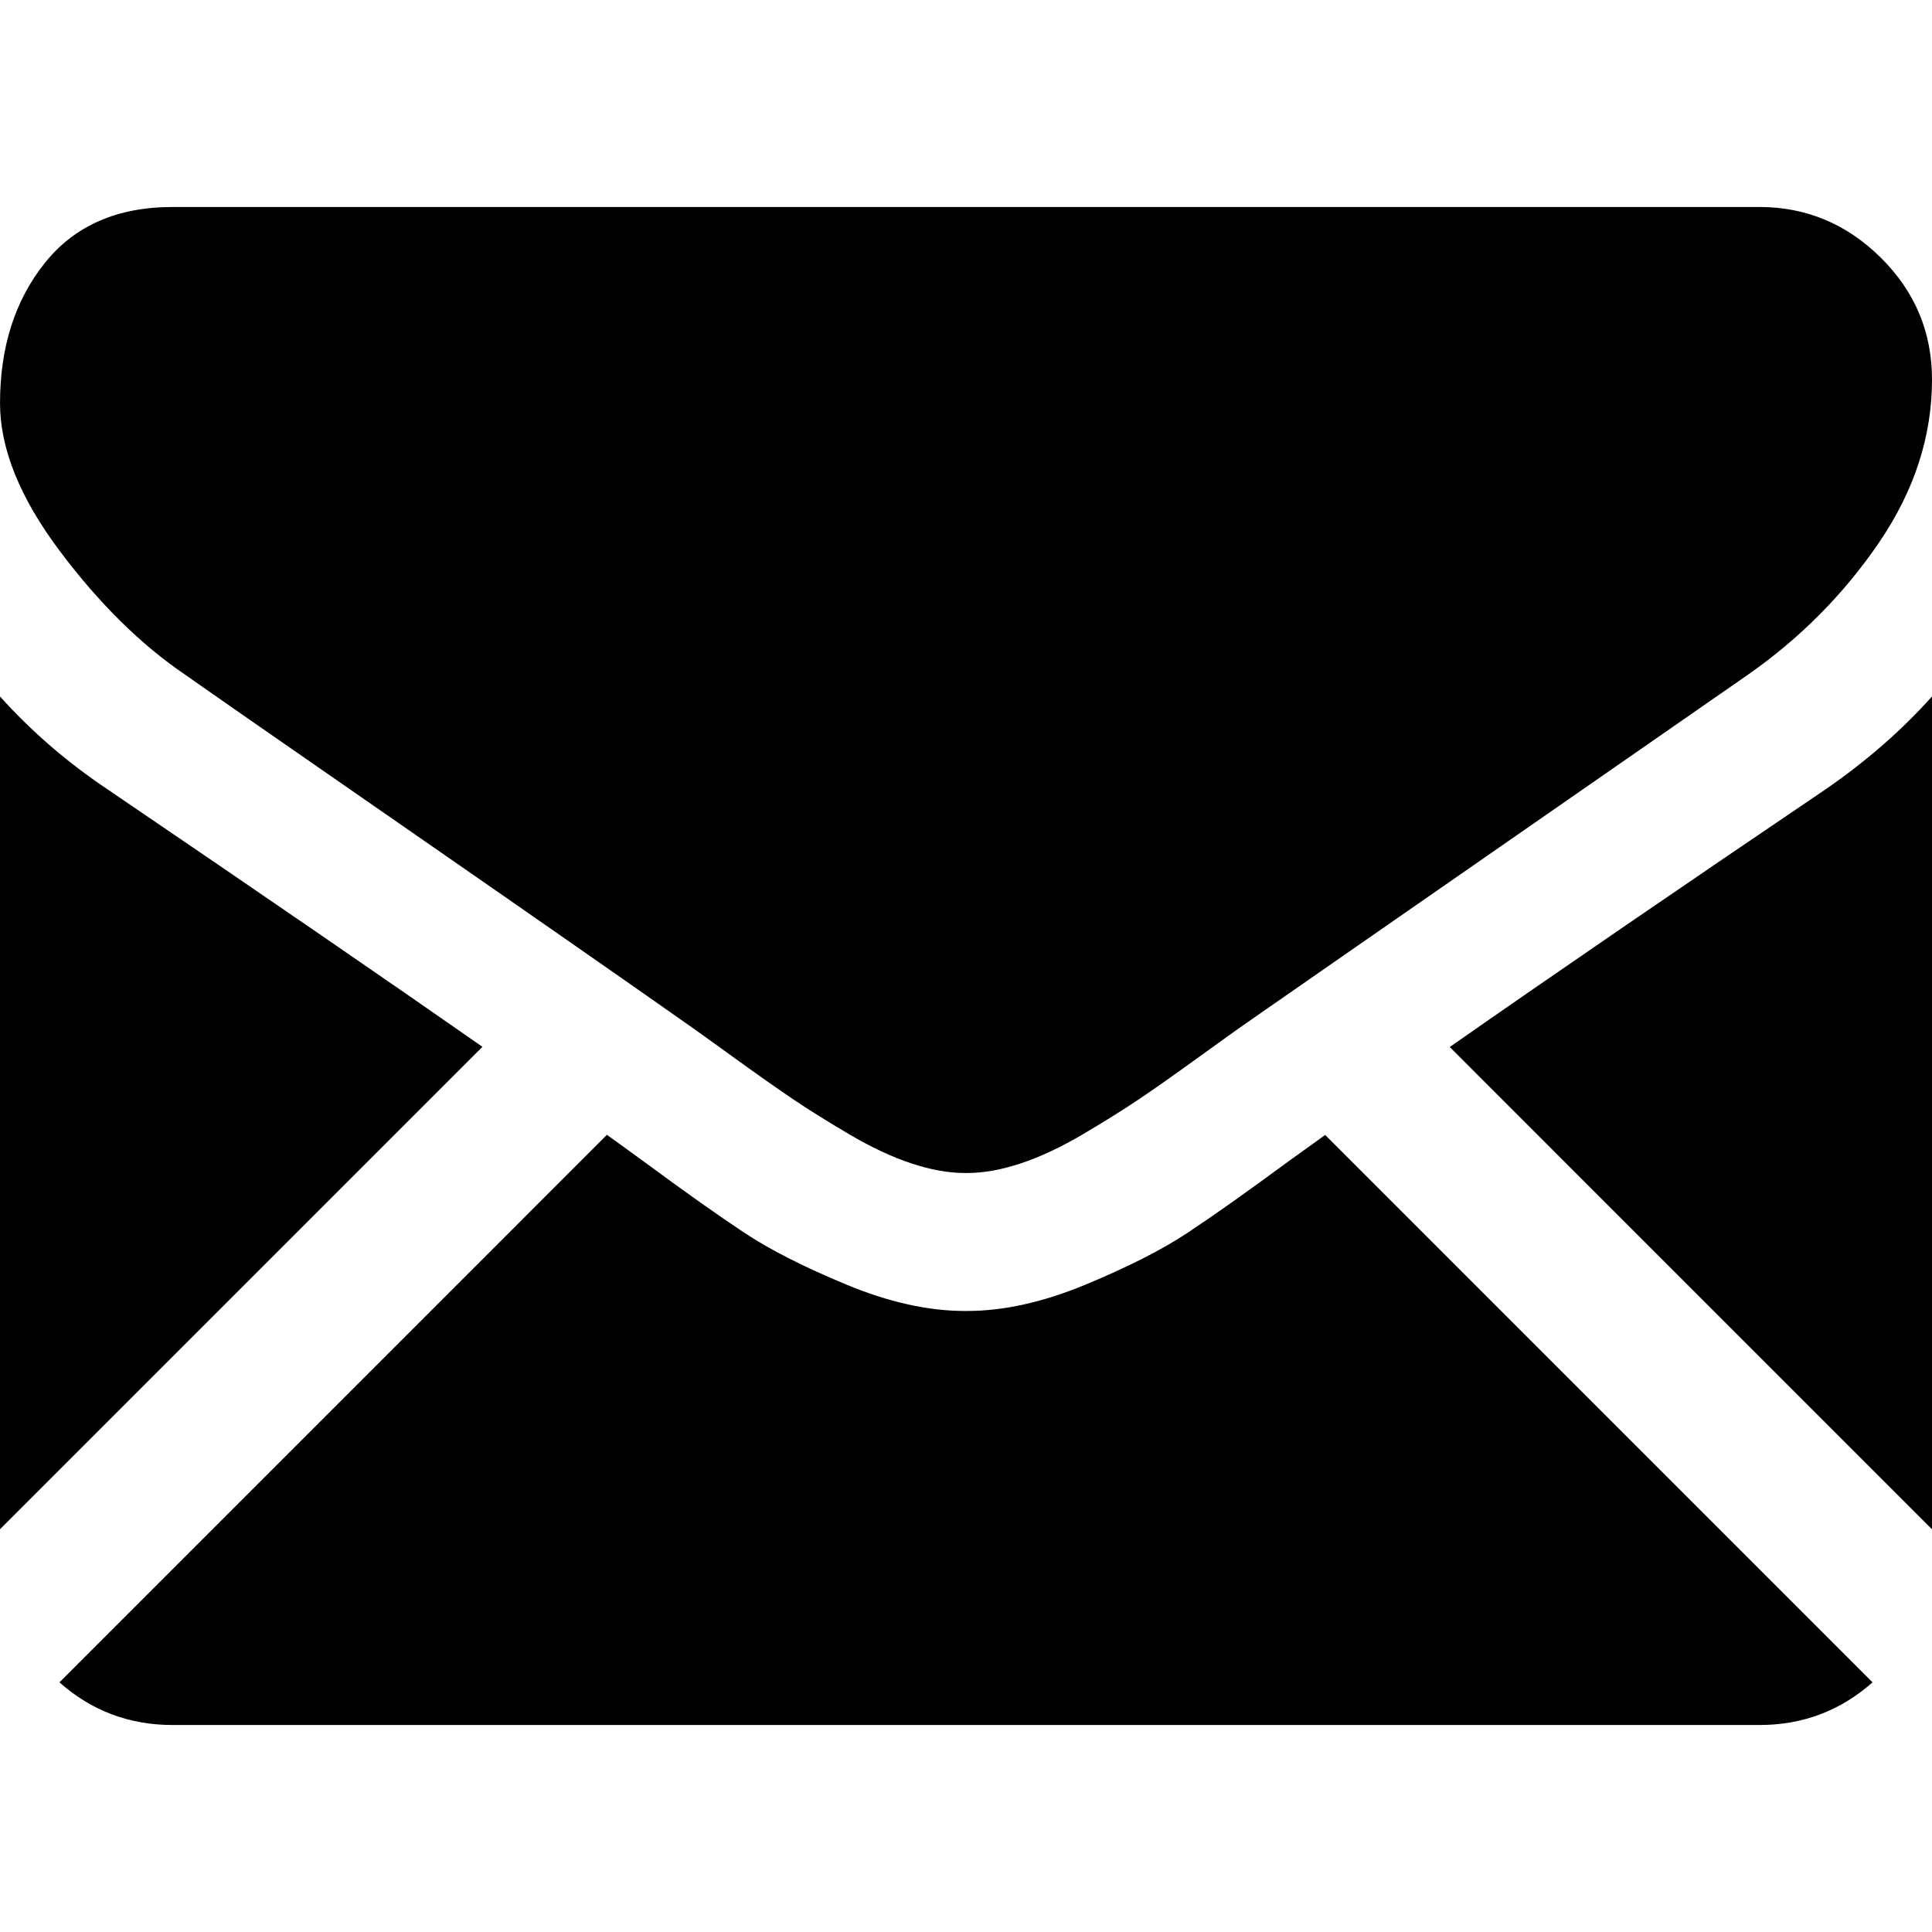
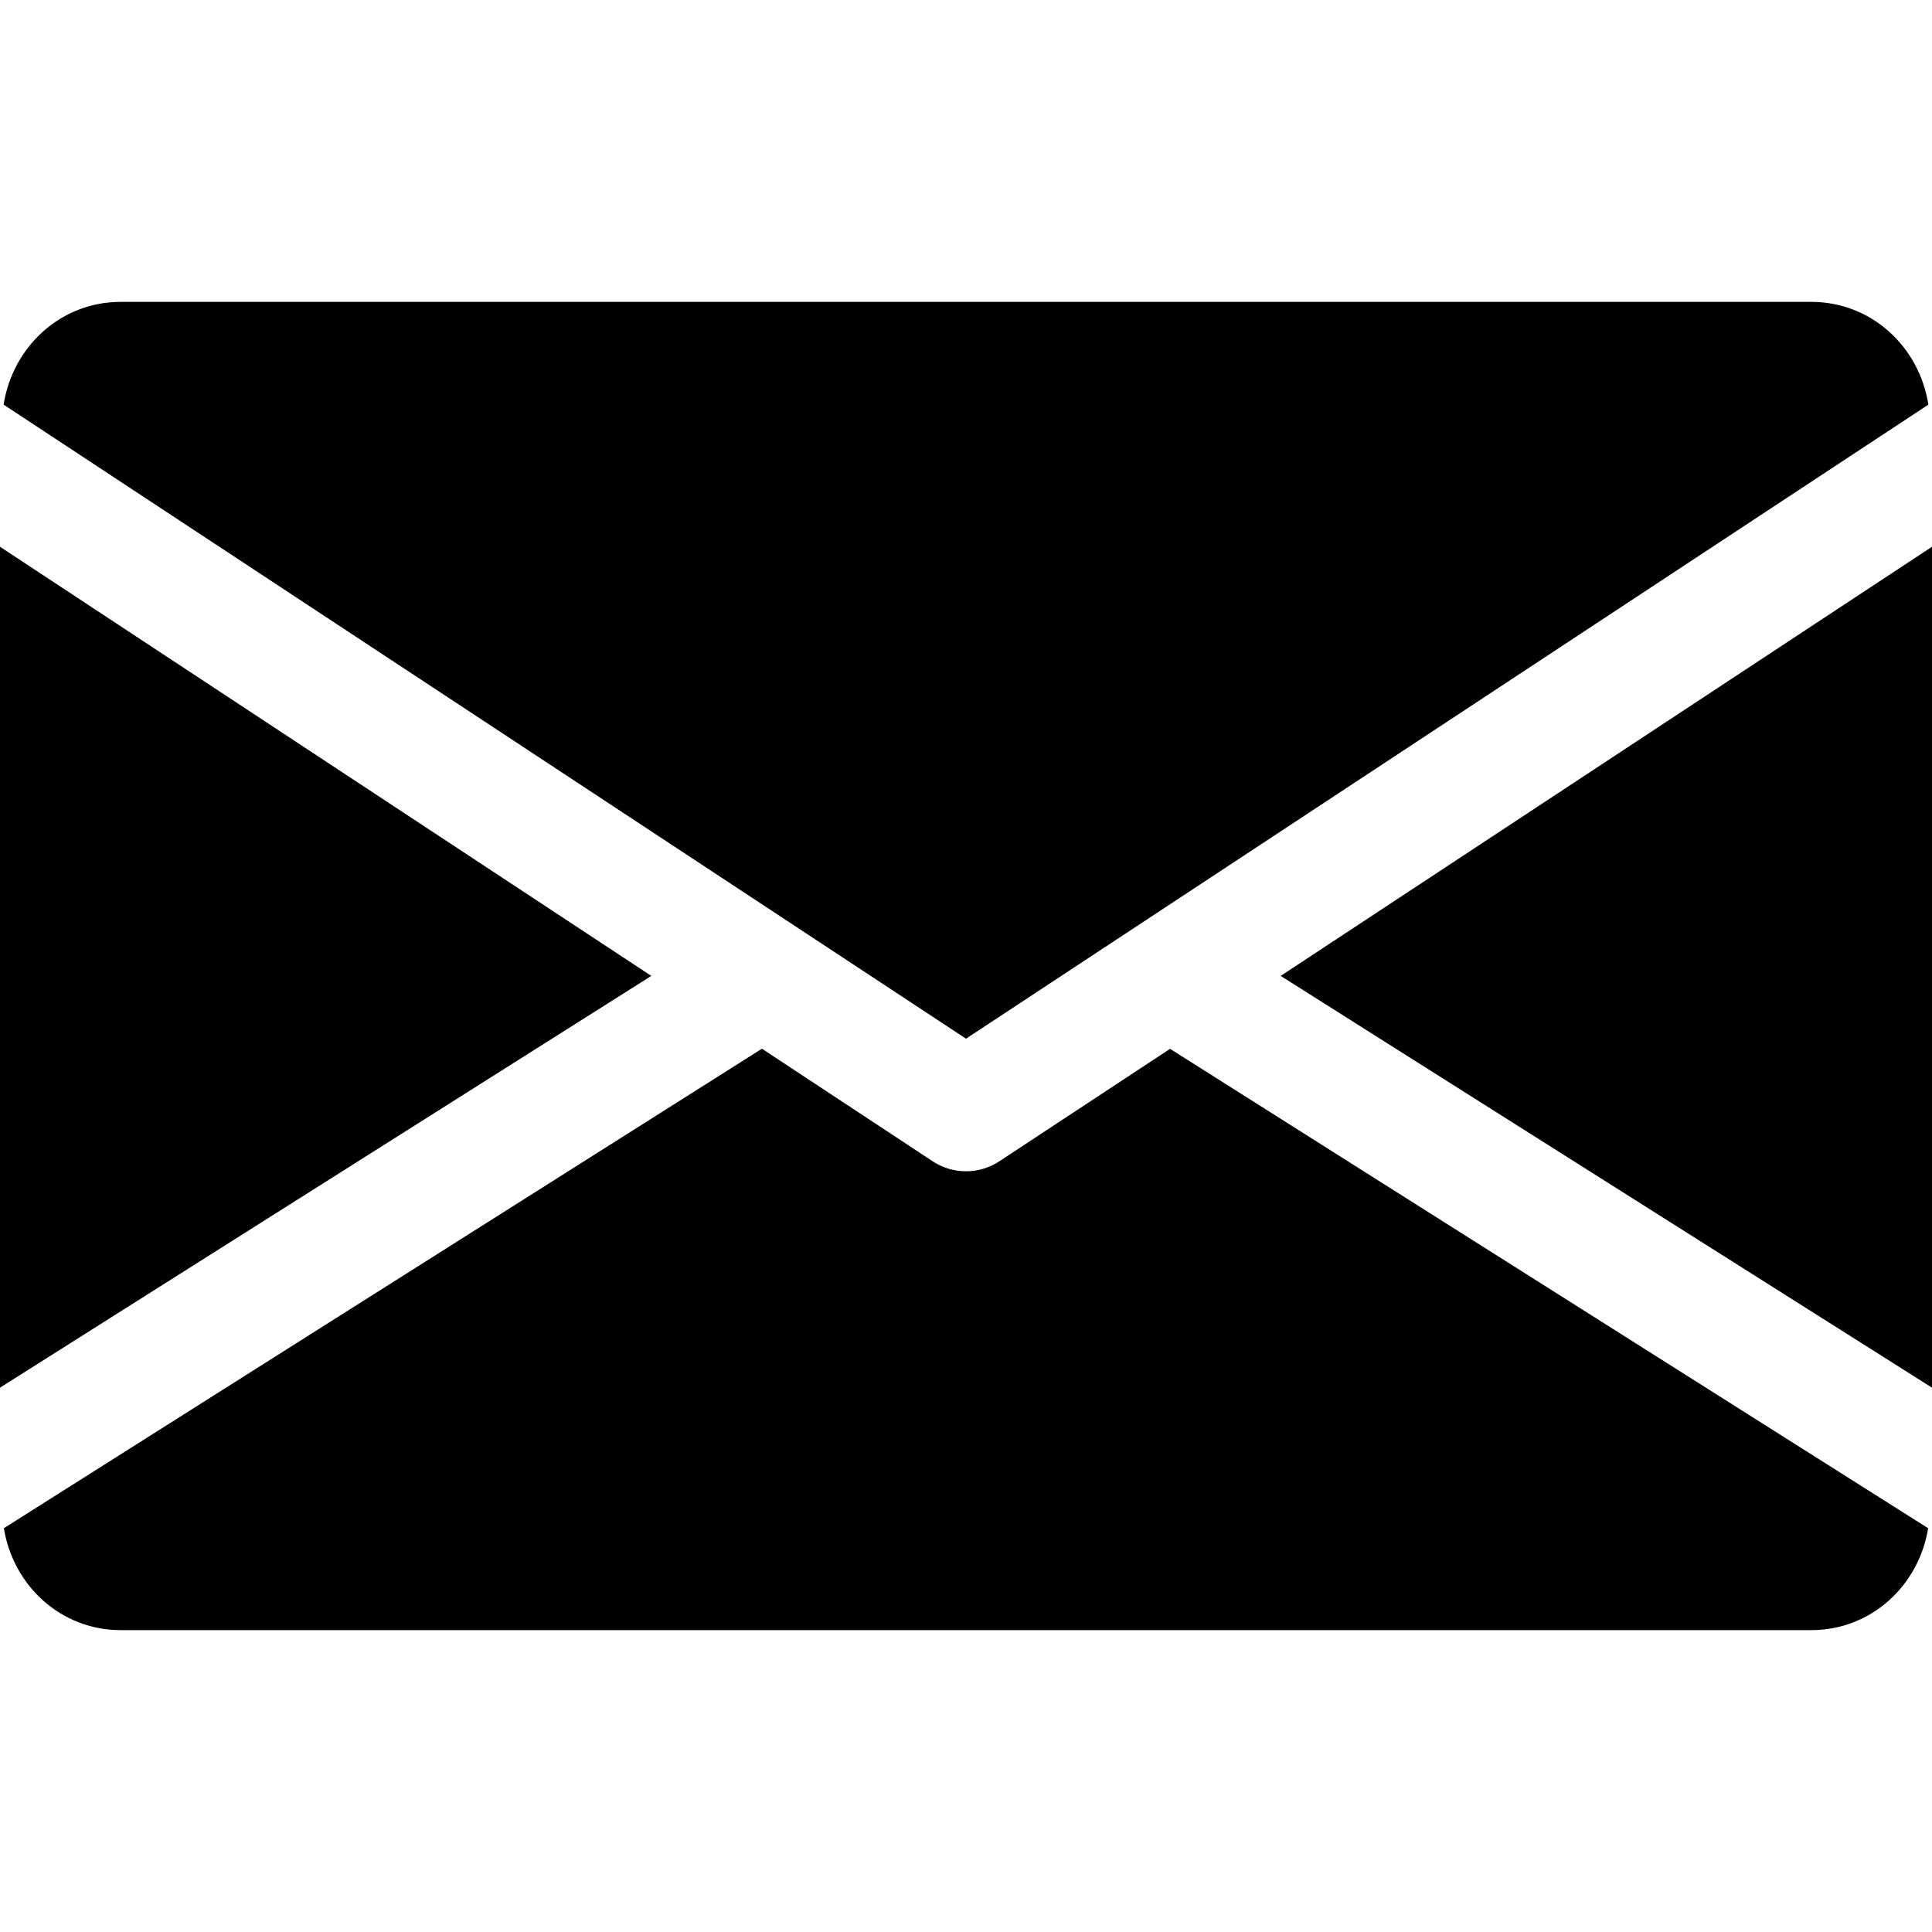
- <svg xmlns="http://www.w3.org/2000/svg" version="1.1" id="Capa_1" x="0px" y="0px" width="550.795px" height="550.795px" viewBox="0 0 550.795 550.795" style="enable-background:new 0 0 550.795 550.795;" xml:space="preserve">
+ <svg xmlns="http://www.w3.org/2000/svg" version="1.1" id="Capa_1" x="0px" y="0px" viewBox="0 0 512 512" style="enable-background:new 0 0 512 512;" xml:space="preserve">
  <g>
    <g>
-       <path d="M501.613,491.782c12.381,0,23.109-4.088,32.229-12.16L377.793,323.567c-3.744,2.681-7.373,5.288-10.801,7.767    c-11.678,8.604-21.156,15.318-28.434,20.129c-7.277,4.822-16.959,9.737-29.045,14.755c-12.094,5.024-23.361,7.528-33.813,7.528    h-0.306h-0.306c-10.453,0-21.72-2.503-33.813-7.528c-12.093-5.018-21.775-9.933-29.045-14.755    c-7.277-4.811-16.75-11.524-28.434-20.129c-3.256-2.387-6.867-5.006-10.771-7.809L16.946,479.622    c9.119,8.072,19.854,12.16,32.234,12.16H501.613z" />
-       <path d="M31.047,225.299C19.37,217.514,9.015,208.598,0,198.555V435.98l137.541-137.541    C110.025,279.229,74.572,254.877,31.047,225.299z" />
-       <path d="M520.059,225.299c-41.865,28.336-77.447,52.73-106.75,73.195l137.486,137.492V198.555    C541.98,208.396,531.736,217.306,520.059,225.299z" />
-       <path d="M501.613,59.013H49.181c-15.784,0-27.919,5.33-36.42,15.979C4.253,85.646,0.006,98.97,0.006,114.949    c0,12.907,5.636,26.892,16.903,41.959c11.267,15.061,23.256,26.891,35.961,35.496c6.965,4.921,27.969,19.523,63.012,43.801    c18.917,13.109,35.368,24.535,49.505,34.395c12.05,8.396,22.442,15.667,31.022,21.701c0.985,0.691,2.534,1.799,4.59,3.269    c2.215,1.591,5.018,3.61,8.476,6.107c6.659,4.816,12.191,8.709,16.597,11.683c4.4,2.975,9.731,6.298,15.985,9.988    c6.249,3.685,12.143,6.456,17.675,8.299c5.533,1.842,10.655,2.766,15.367,2.766h0.306h0.306c4.711,0,9.834-0.924,15.368-2.766    c5.531-1.843,11.42-4.608,17.674-8.299c6.248-3.69,11.572-7.02,15.986-9.988c4.406-2.974,9.938-6.866,16.598-11.683    c3.451-2.497,6.254-4.517,8.469-6.102c2.057-1.476,3.605-2.577,4.596-3.274c6.684-4.651,17.1-11.892,31.104-21.616    c25.482-17.705,63.01-43.764,112.742-78.281c14.957-10.447,27.453-23.054,37.496-37.803c10.025-14.749,15.051-30.22,15.051-46.408    c0-13.525-4.873-25.098-14.598-34.737C526.461,63.829,514.932,59.013,501.613,59.013z" />
+       <polygon points="339.392,258.624 512,367.744 512,144.896   " />
+     </g>
+   </g>
+   <g>
+     <g>
+       <polygon points="0,144.896 0,367.744 172.608,258.624   " />
+     </g>
+   </g>
+   <g>
+     <g>
+       <path d="M480,80H32C16.032,80,3.36,91.904,0.96,107.232L256,275.264l255.04-168.032C508.64,91.904,495.968,80,480,80z" />
+     </g>
+   </g>
+   <g>
+     <g>
+       <path d="M310.08,277.952l-45.28,29.824c-2.688,1.76-5.728,2.624-8.8,2.624c-3.072,0-6.112-0.864-8.8-2.624l-45.28-29.856    L1.024,404.992C3.488,420.192,16.096,432,32,432h448c15.904,0,28.512-11.808,30.976-27.008L310.08,277.952z" />
    </g>
  </g>
  <g>
</g>
  <g>
</g>
  <g>
</g>
  <g>
</g>
  <g>
</g>
  <g>
</g>
  <g>
</g>
  <g>
</g>
  <g>
</g>
  <g>
</g>
  <g>
</g>
  <g>
</g>
  <g>
</g>
  <g>
</g>
  <g>
</g>
</svg>
